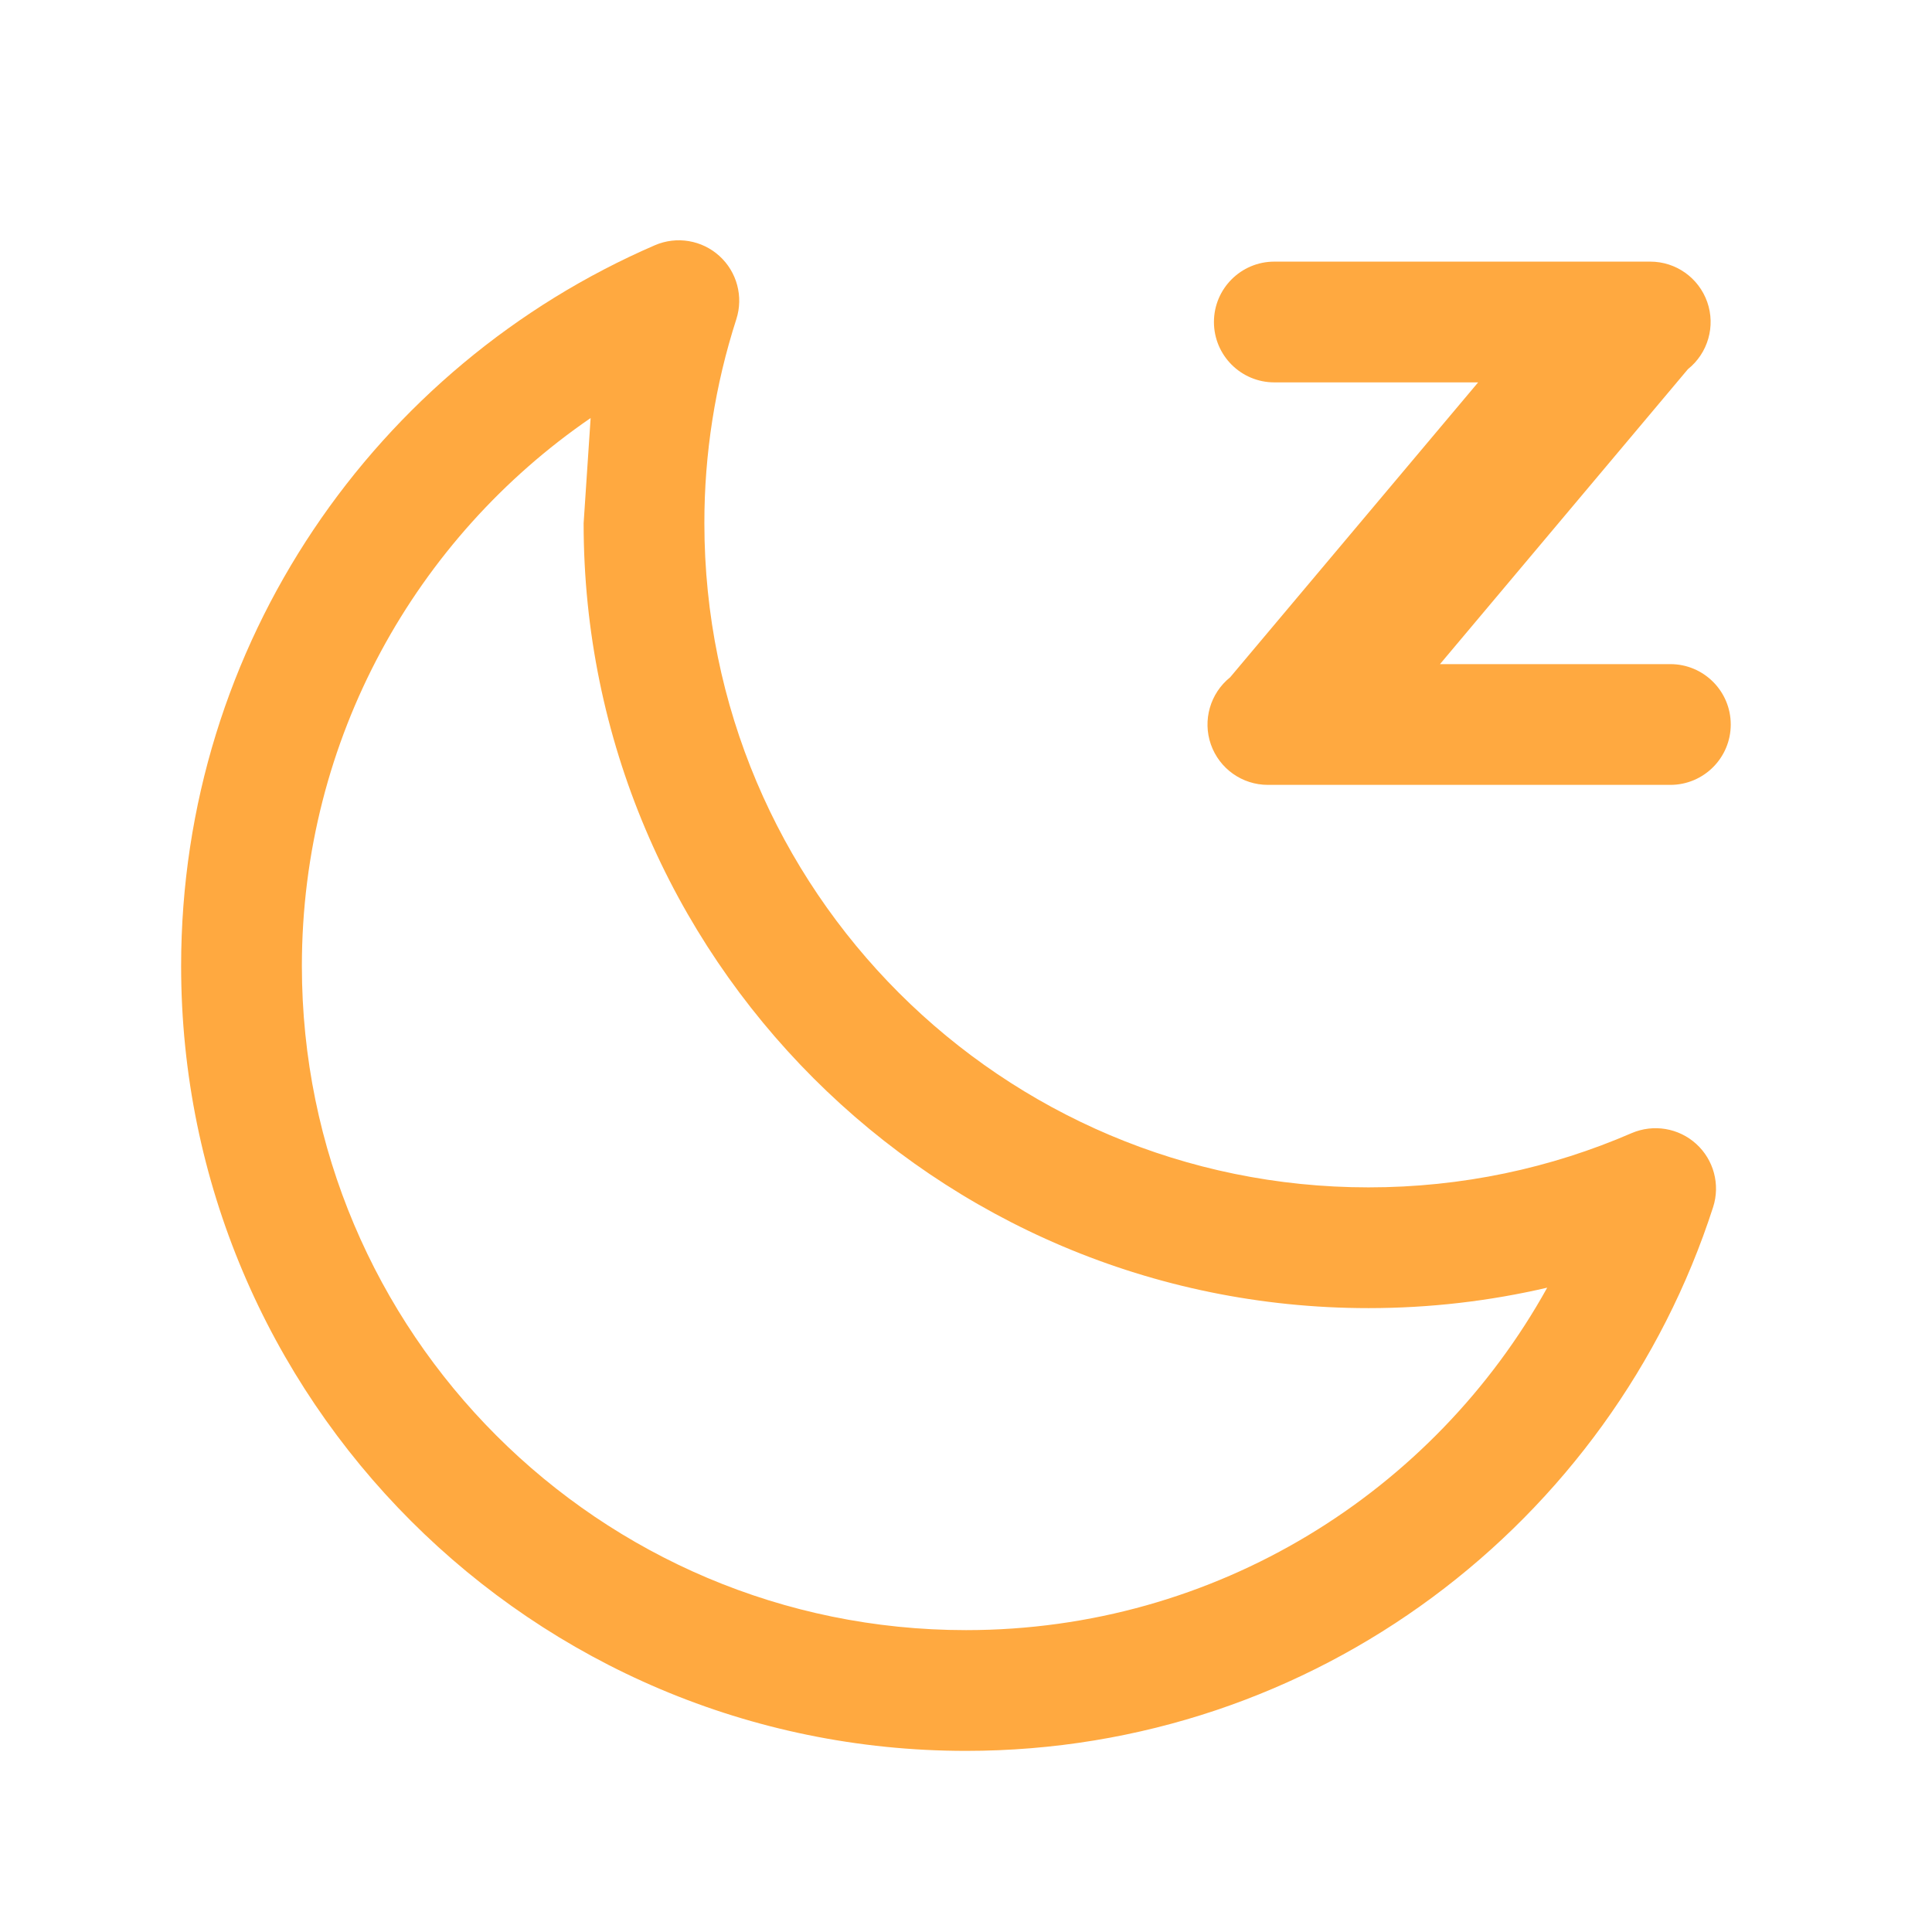
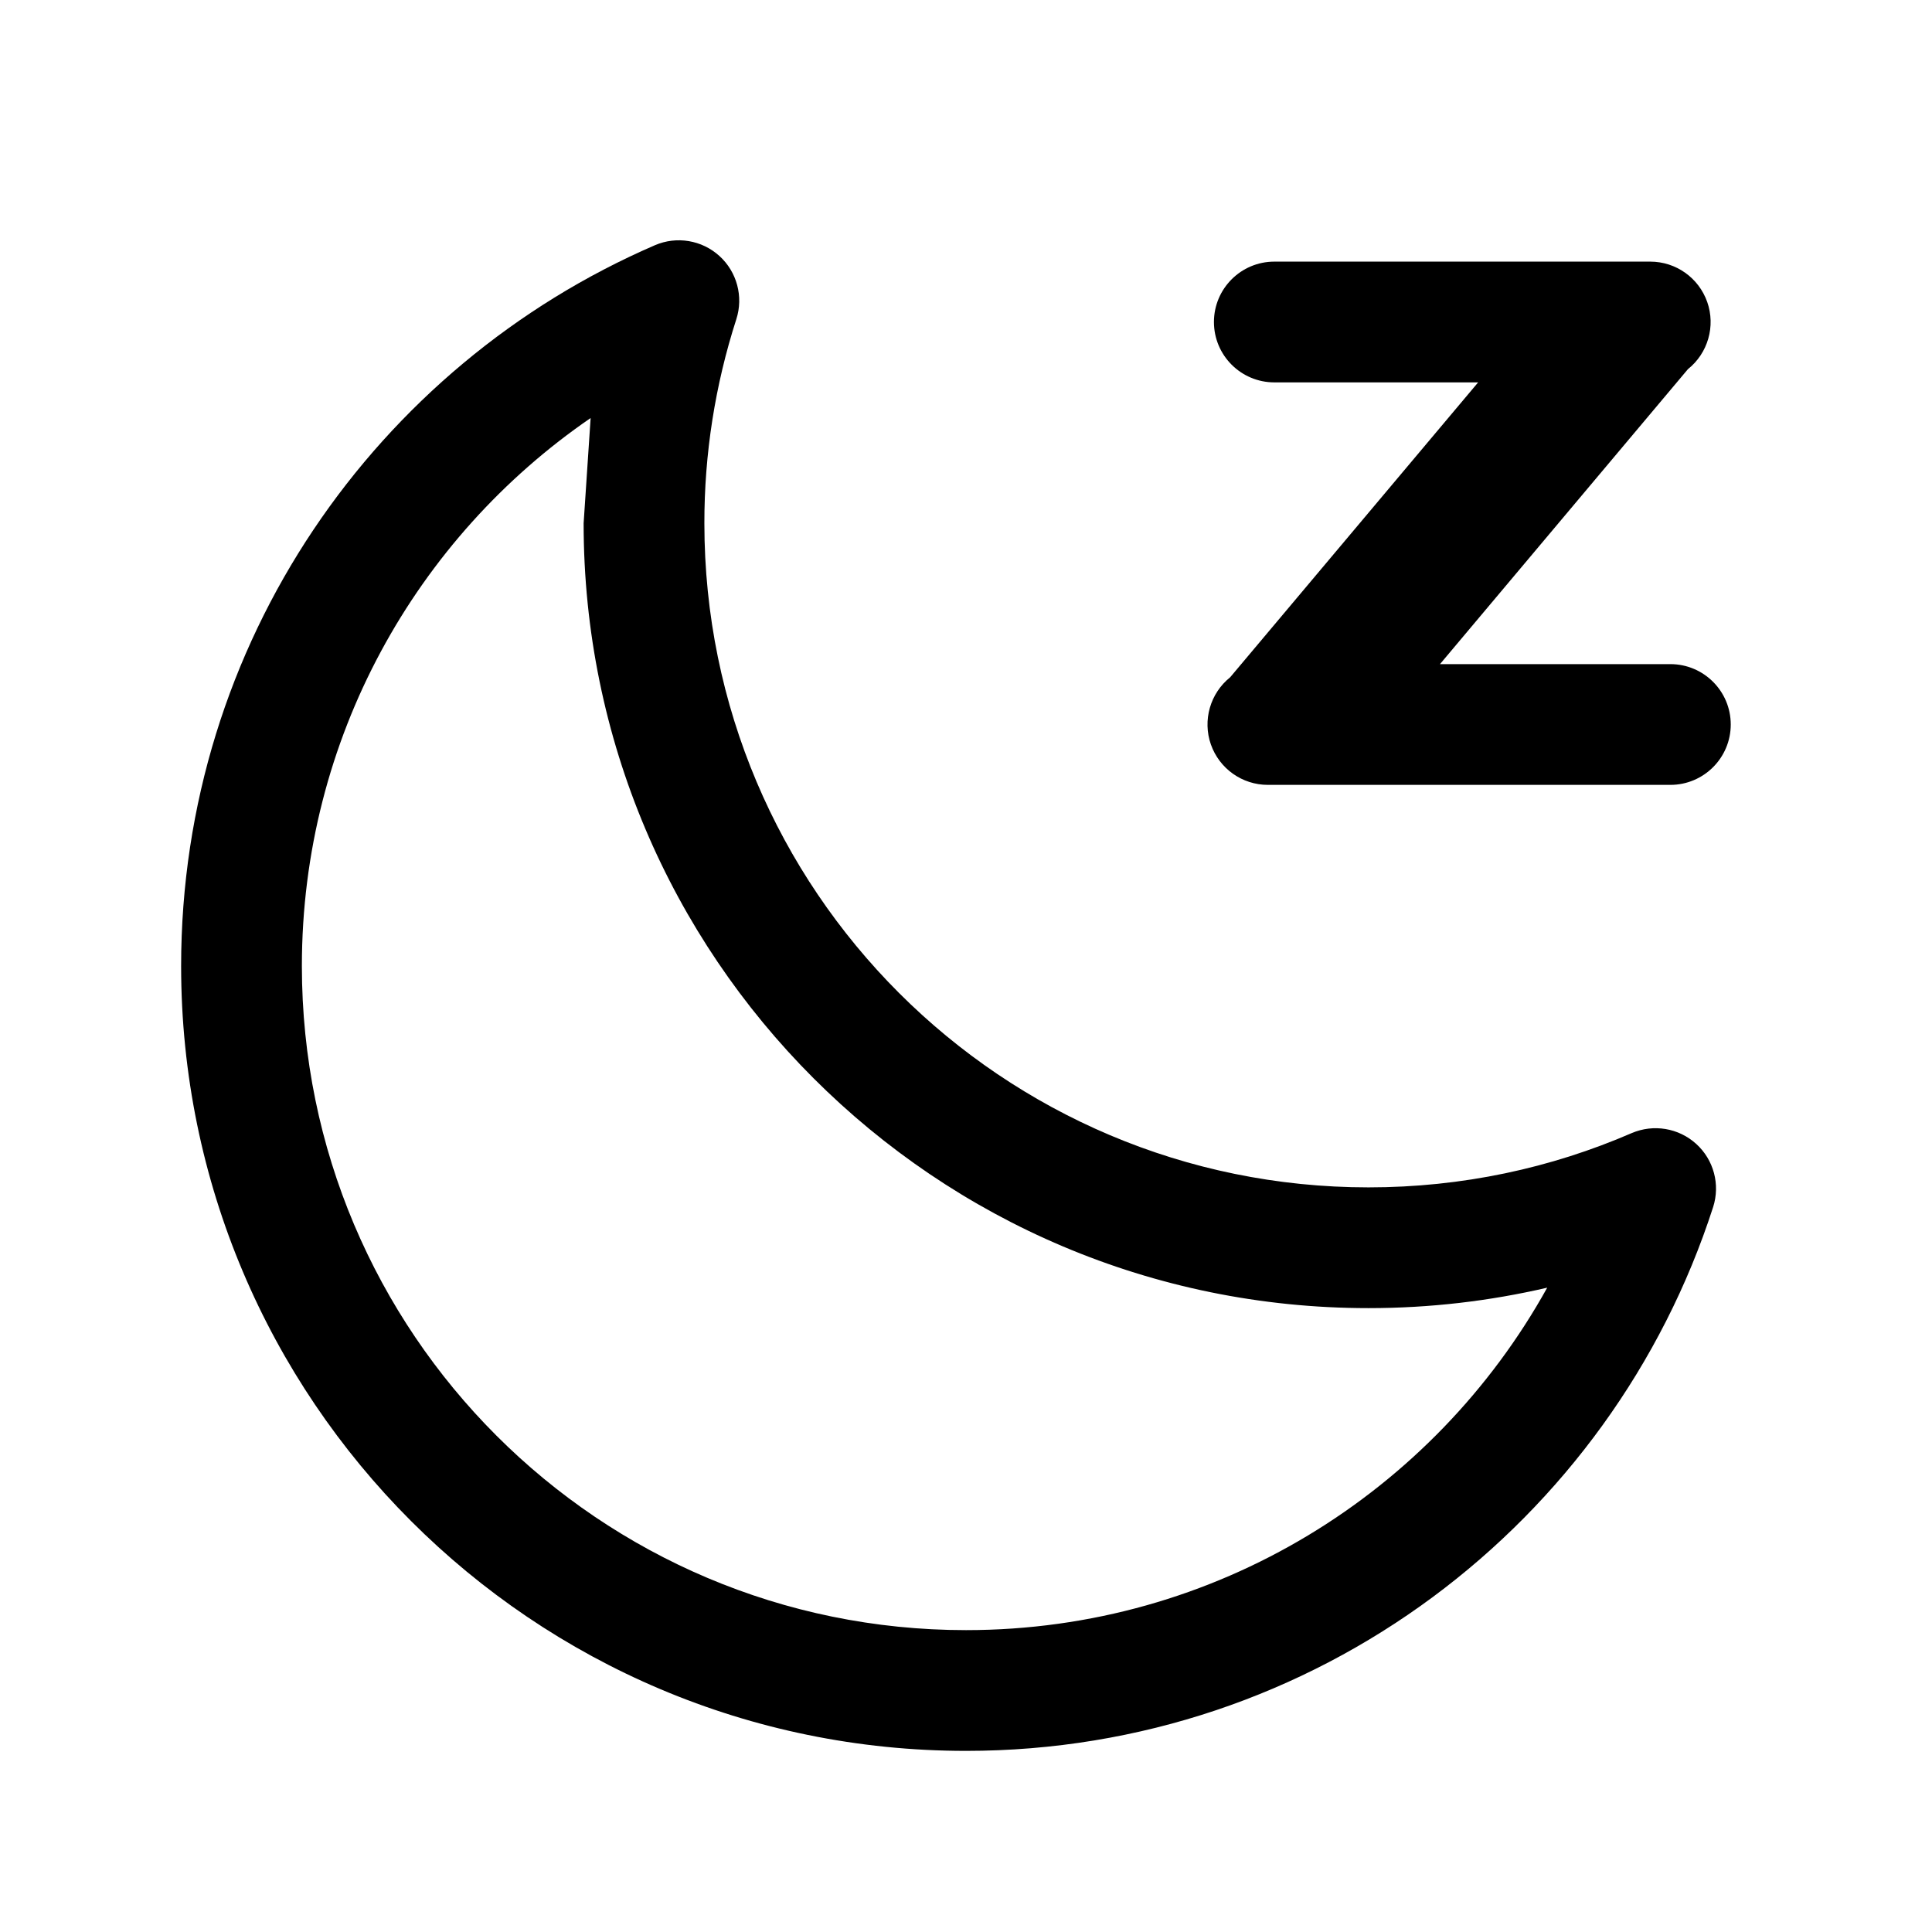
<svg xmlns="http://www.w3.org/2000/svg" id="engine-state/stopped-engine" viewBox="0 0 24 24" fill="none">
-   <path fill-rule="evenodd" clip-rule="evenodd" d="M9.147 3.965C9.237 3.685 9.155 3.378 8.937 3.18C8.719 2.982 8.406 2.93 8.136 3.046C4.674 4.542 2.25 7.987 2.25 12C2.25 17.385 6.615 21.75 12 21.75C16.341 21.75 20.017 18.914 21.281 14.995C21.371 14.715 21.289 14.408 21.071 14.21C20.853 14.012 20.54 13.96 20.269 14.076C19.268 14.51 18.163 14.75 17 14.75C12.444 14.75 8.75 11.056 8.75 6.5C8.749 5.64 8.883 4.784 9.147 3.965ZM3.75 12C3.75 9.175 5.17 6.68 7.337 5.193L7.25 6.5C7.25 11.884 11.615 16.25 17 16.25C17.763 16.25 18.506 16.162 19.22 15.996C17.812 18.534 15.106 20.25 12 20.25C7.444 20.25 3.75 16.556 3.75 12Z" fill="#FFA940" />
-   <path d="M15.83 3.25C15.416 3.25 15.08 3.586 15.08 4C15.08 4.414 15.416 4.75 15.83 4.75H18.362L15.281 8.414C15.033 8.613 14.937 8.948 15.042 9.248C15.148 9.549 15.431 9.75 15.75 9.75H20.75C21.164 9.75 21.5 9.414 21.5 9C21.5 8.586 21.164 8.25 20.75 8.25H17.888L20.968 4.586C21.217 4.387 21.313 4.052 21.208 3.752C21.102 3.451 20.819 3.25 20.5 3.25H15.83Z" fill="#FFA940" />
+   <path fill-rule="evenodd" clip-rule="evenodd" d="M9.147 3.965C9.237 3.685 9.155 3.378 8.937 3.18C8.719 2.982 8.406 2.93 8.136 3.046C4.674 4.542 2.25 7.987 2.25 12C2.25 17.385 6.615 21.75 12 21.75C16.341 21.75 20.017 18.914 21.281 14.995C21.371 14.715 21.289 14.408 21.071 14.21C20.853 14.012 20.54 13.96 20.269 14.076C19.268 14.51 18.163 14.75 17 14.75C12.444 14.75 8.75 11.056 8.75 6.5C8.749 5.64 8.883 4.784 9.147 3.965ZM3.75 12C3.75 9.175 5.17 6.68 7.337 5.193L7.25 6.5C7.25 11.884 11.615 16.25 17 16.25C17.763 16.25 18.506 16.162 19.22 15.996C17.812 18.534 15.106 20.25 12 20.25C7.444 20.25 3.75 16.556 3.75 12Z" fill="currentColor" />
+   <path d="M15.83 3.25C15.416 3.25 15.08 3.586 15.08 4C15.08 4.414 15.416 4.75 15.83 4.75H18.362L15.281 8.414C15.033 8.613 14.937 8.948 15.042 9.248C15.148 9.549 15.431 9.75 15.75 9.75H20.75C21.164 9.75 21.5 9.414 21.5 9C21.5 8.586 21.164 8.25 20.75 8.25H17.888L20.968 4.586C21.217 4.387 21.313 4.052 21.208 3.752C21.102 3.451 20.819 3.25 20.5 3.25H15.83Z" fill="currentColor" />
</svg>
